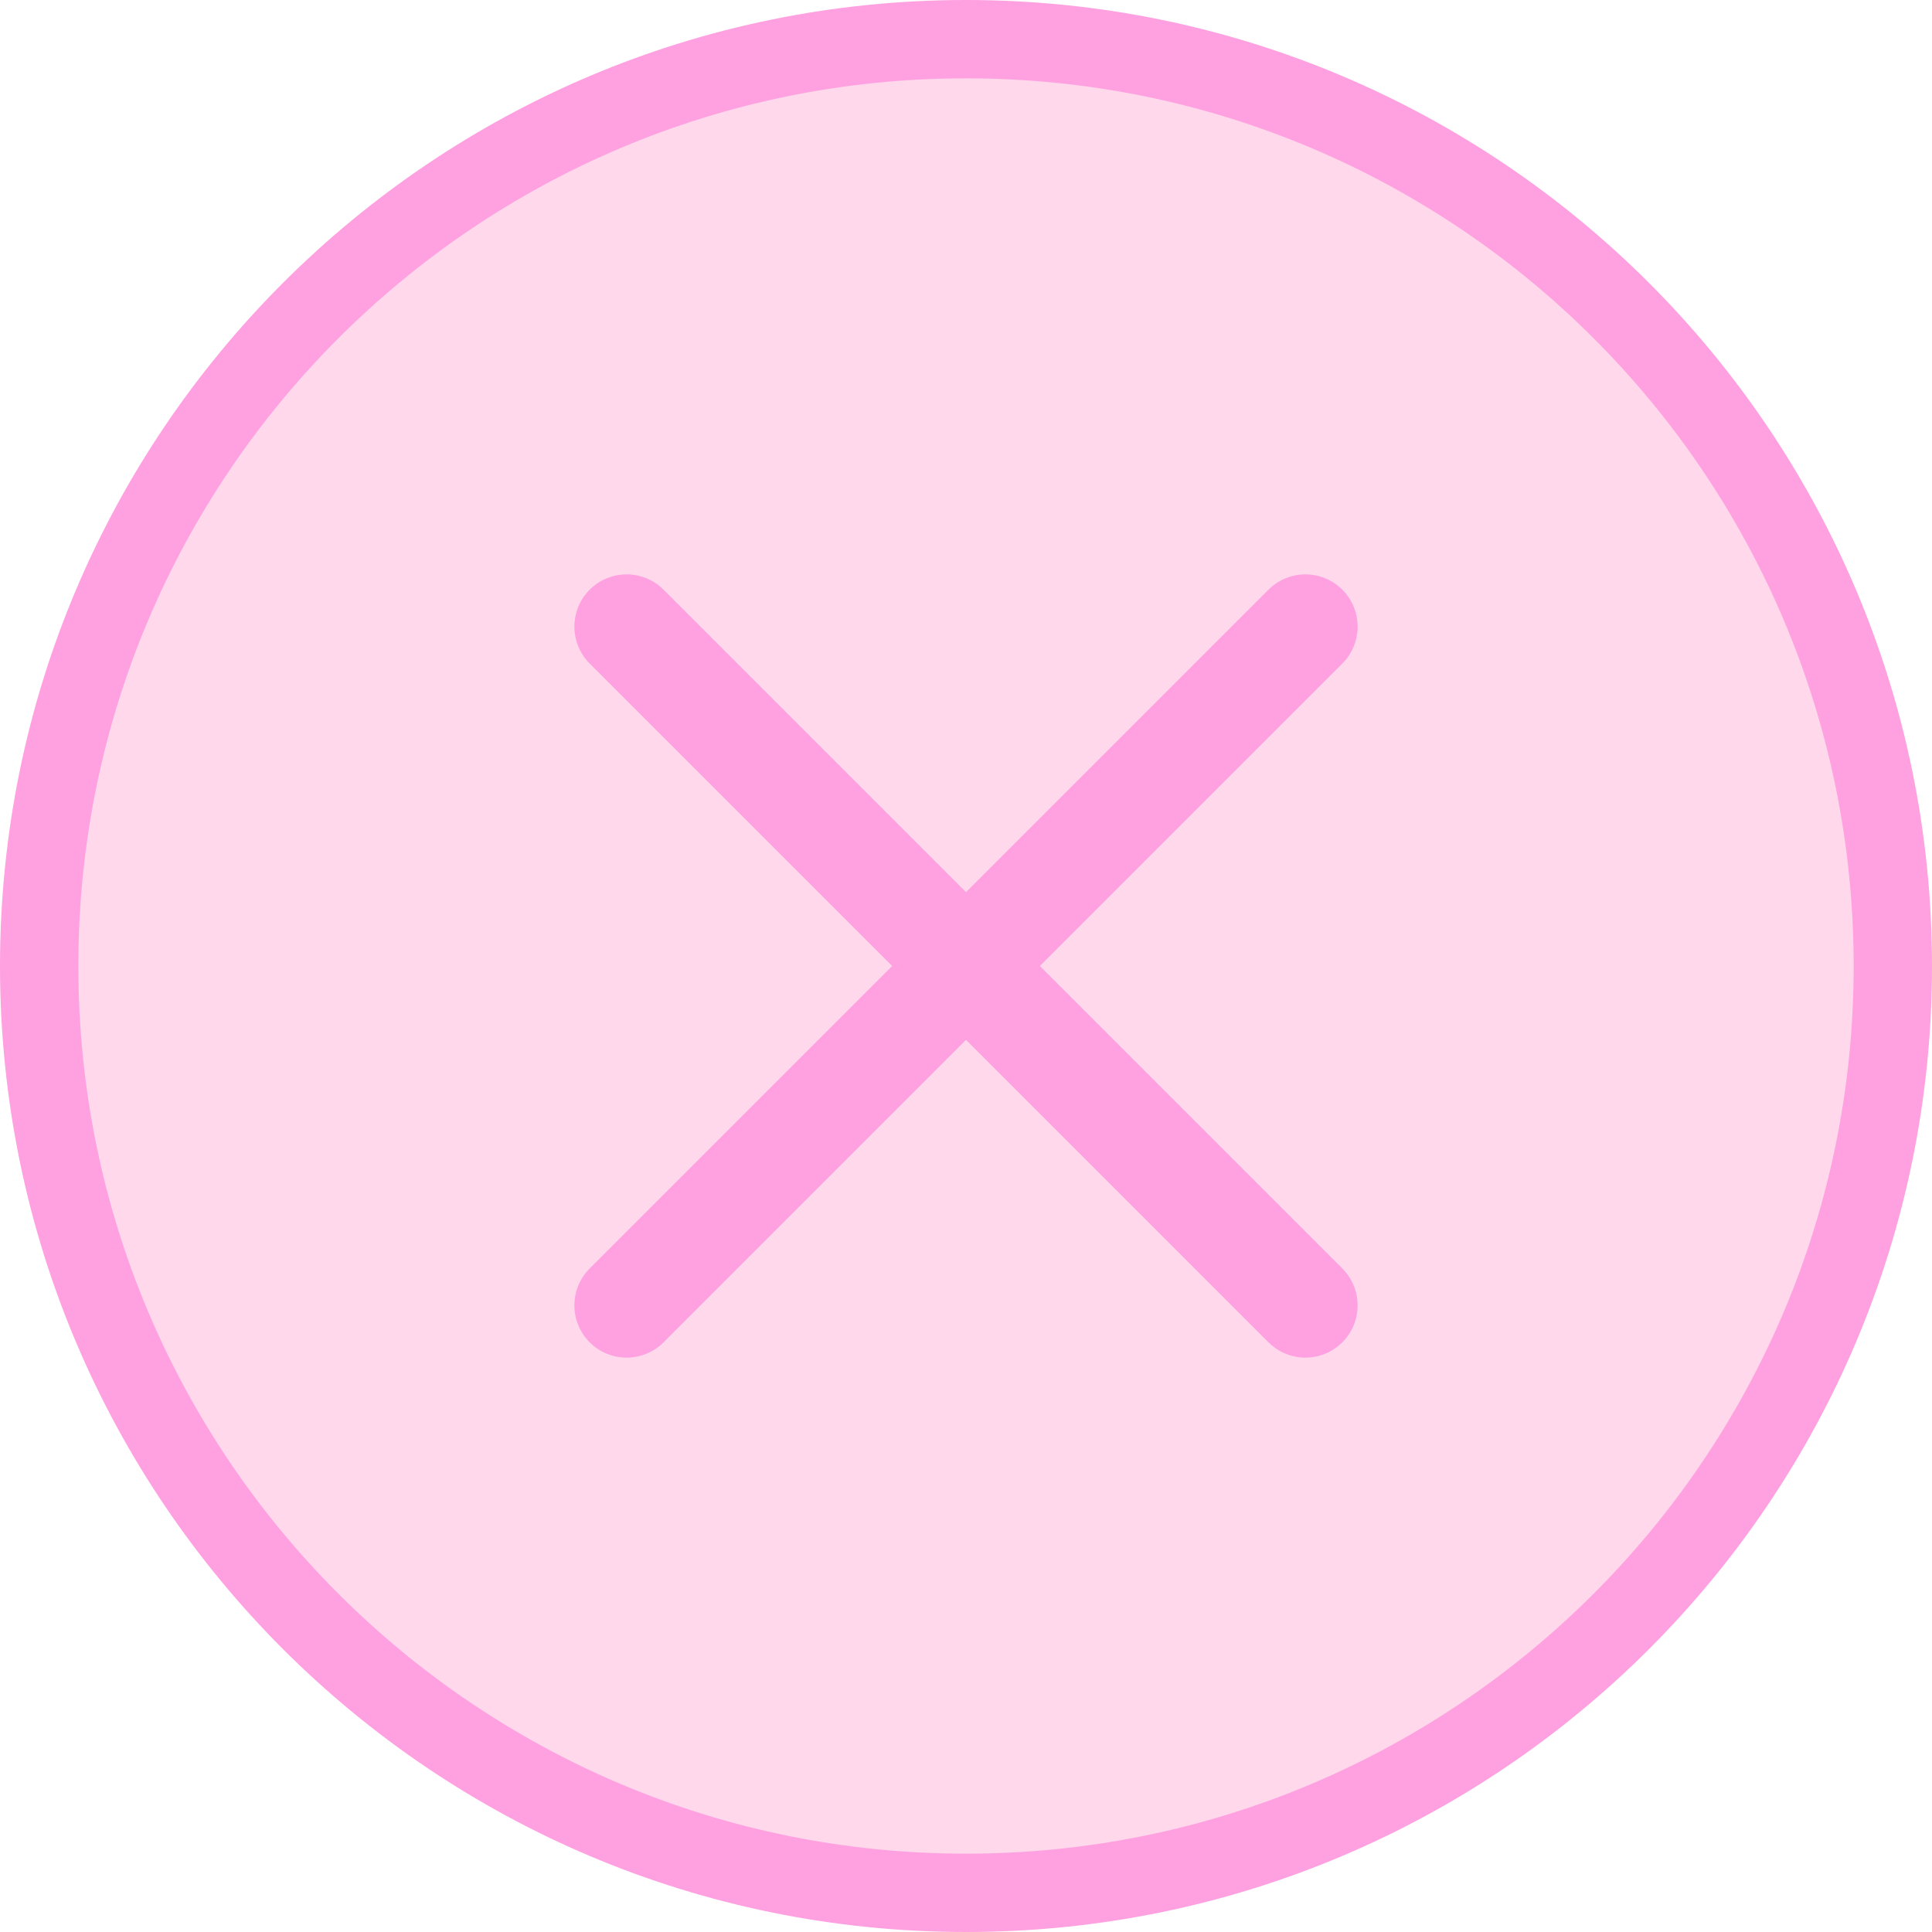
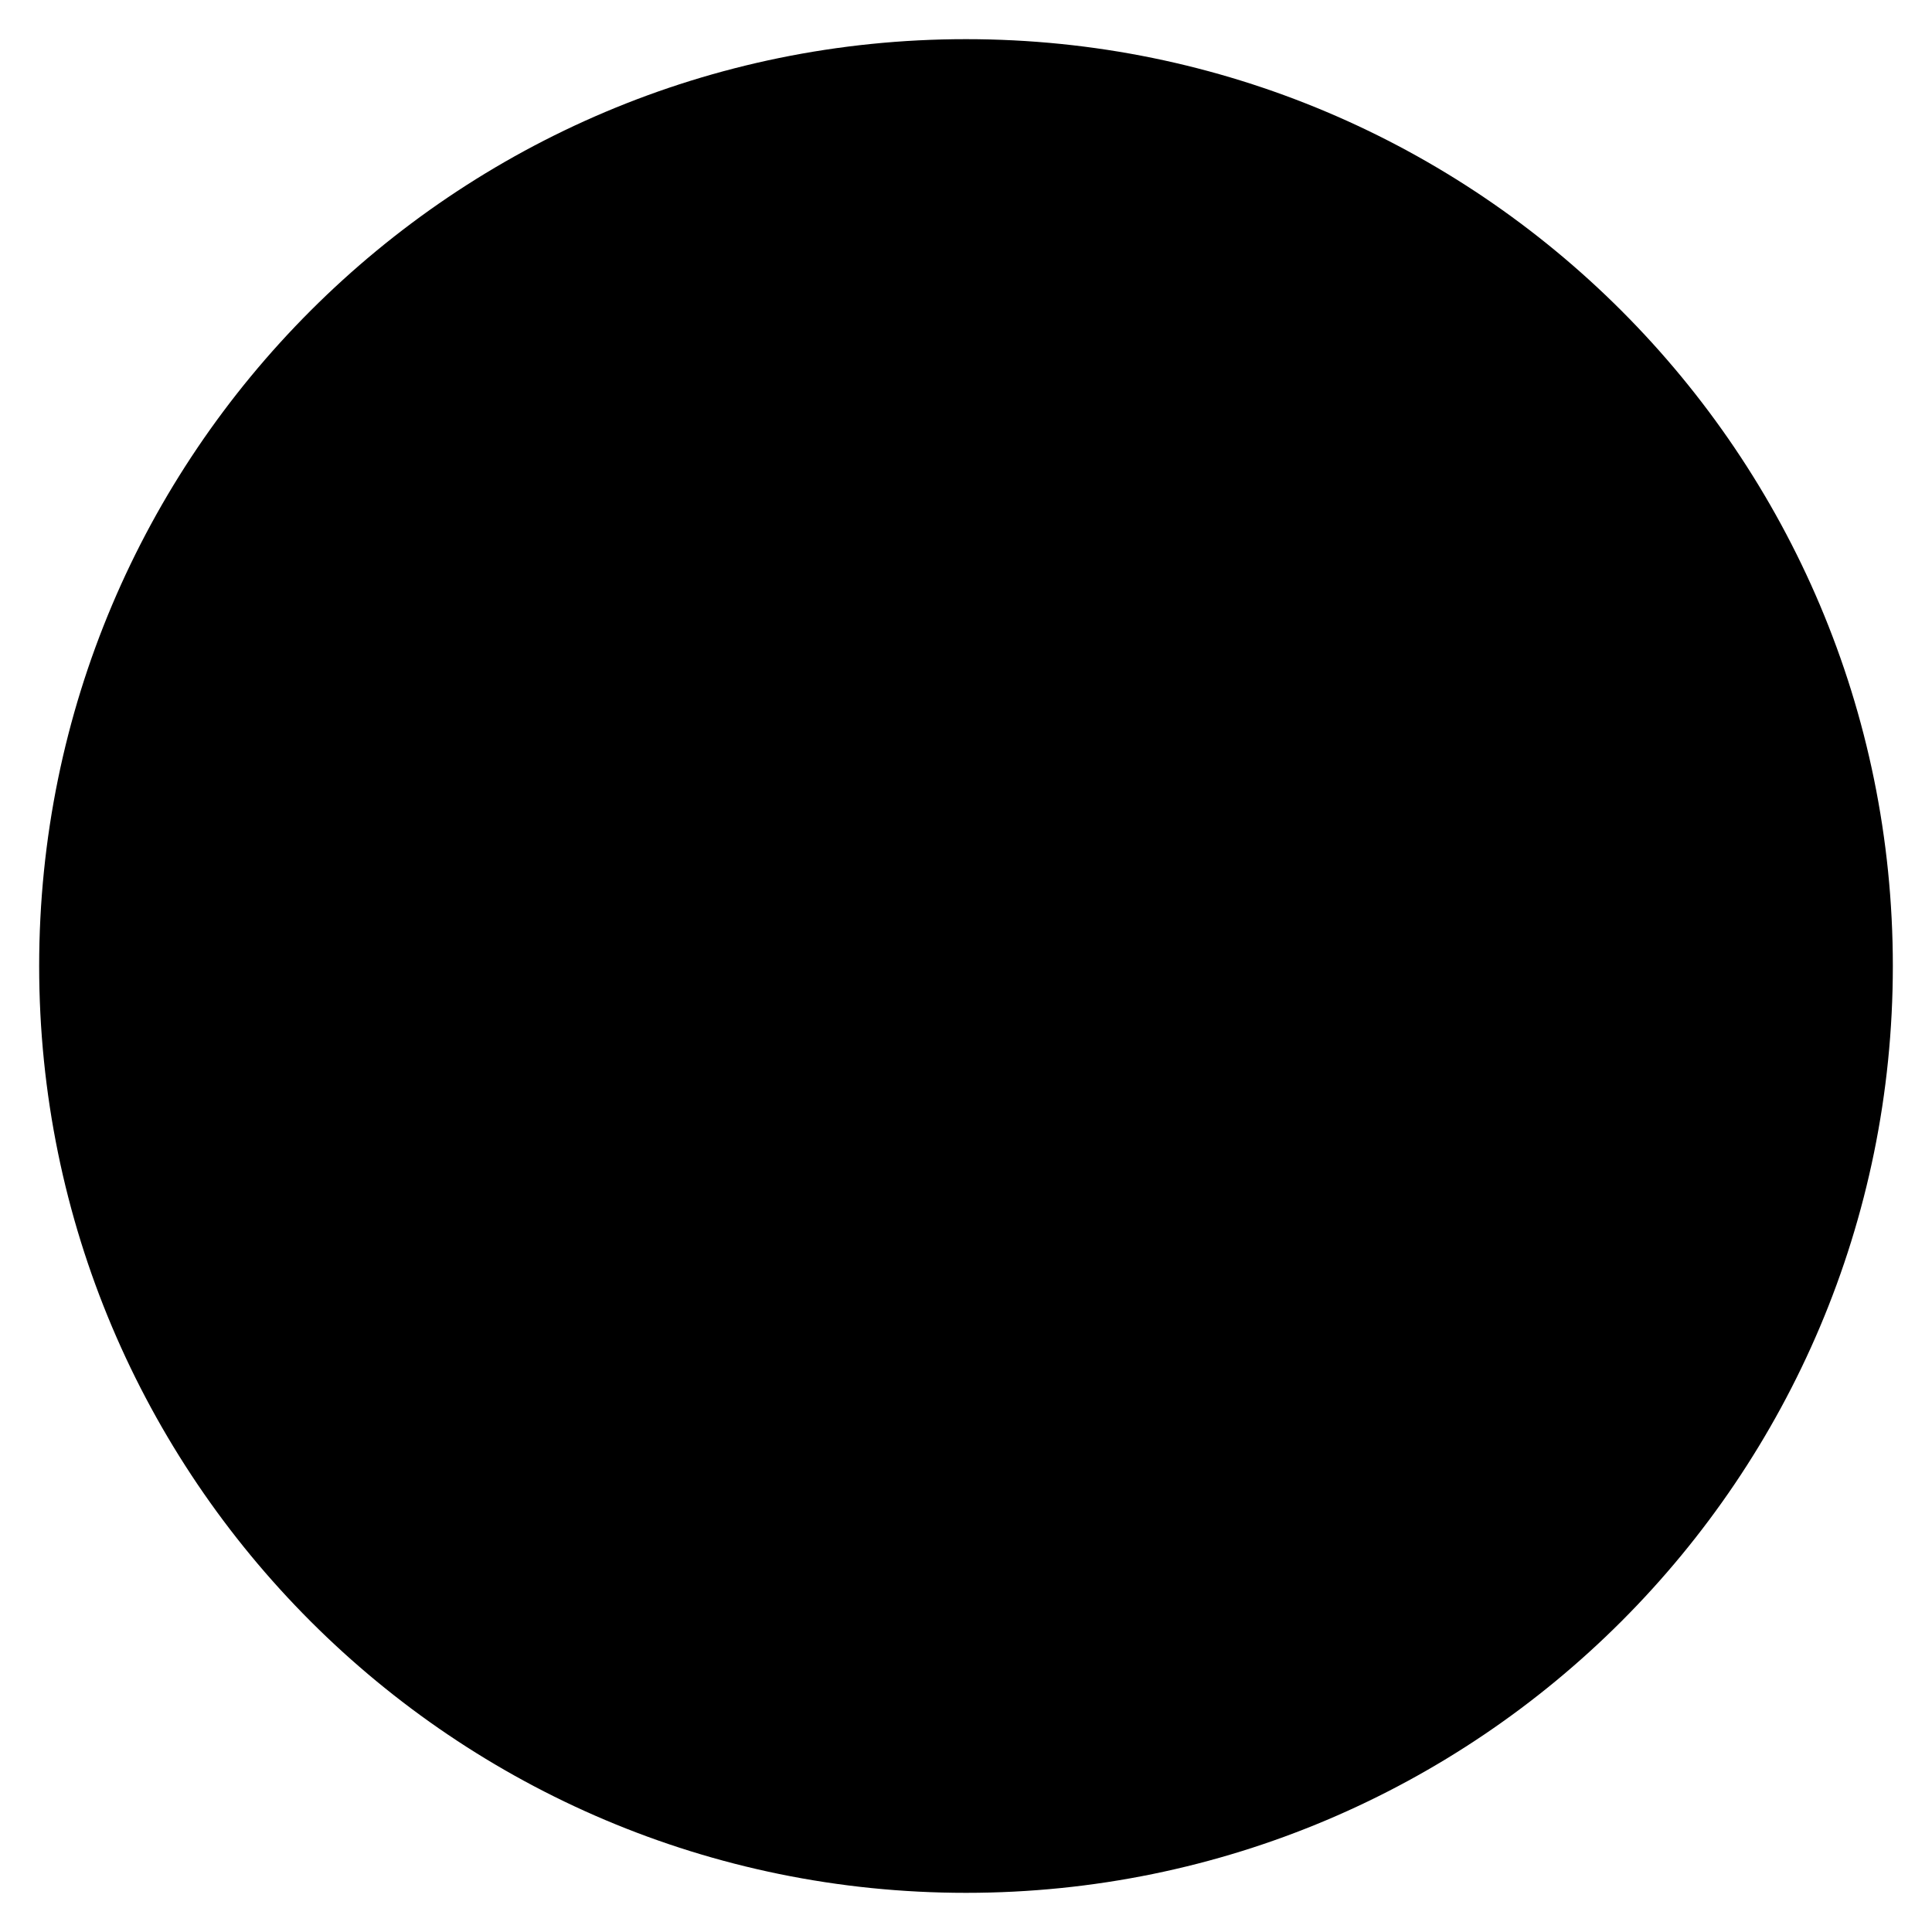
<svg xmlns="http://www.w3.org/2000/svg" version="1.1" width="74" height="74">
-   <g fill="rgb(255, 216, 235)" stroke="rgb(255, 160, 225)" stroke-linecap="round">
+   <g fill="CUI_PRM_COLOR(255, 216, 235)" stroke="CUI_SCD_COLOR(255, 160, 225)" stroke-linecap="round">
    <circle cx="50%" cy="50%" r="35.5" stroke-width="3" />
    <line x1="24" y1="24" x2="50" y2="50" stroke-width="4" />
    <line x1="24" y1="50" x2="50" y2="24" stroke-width="4" />
  </g>
</svg>
